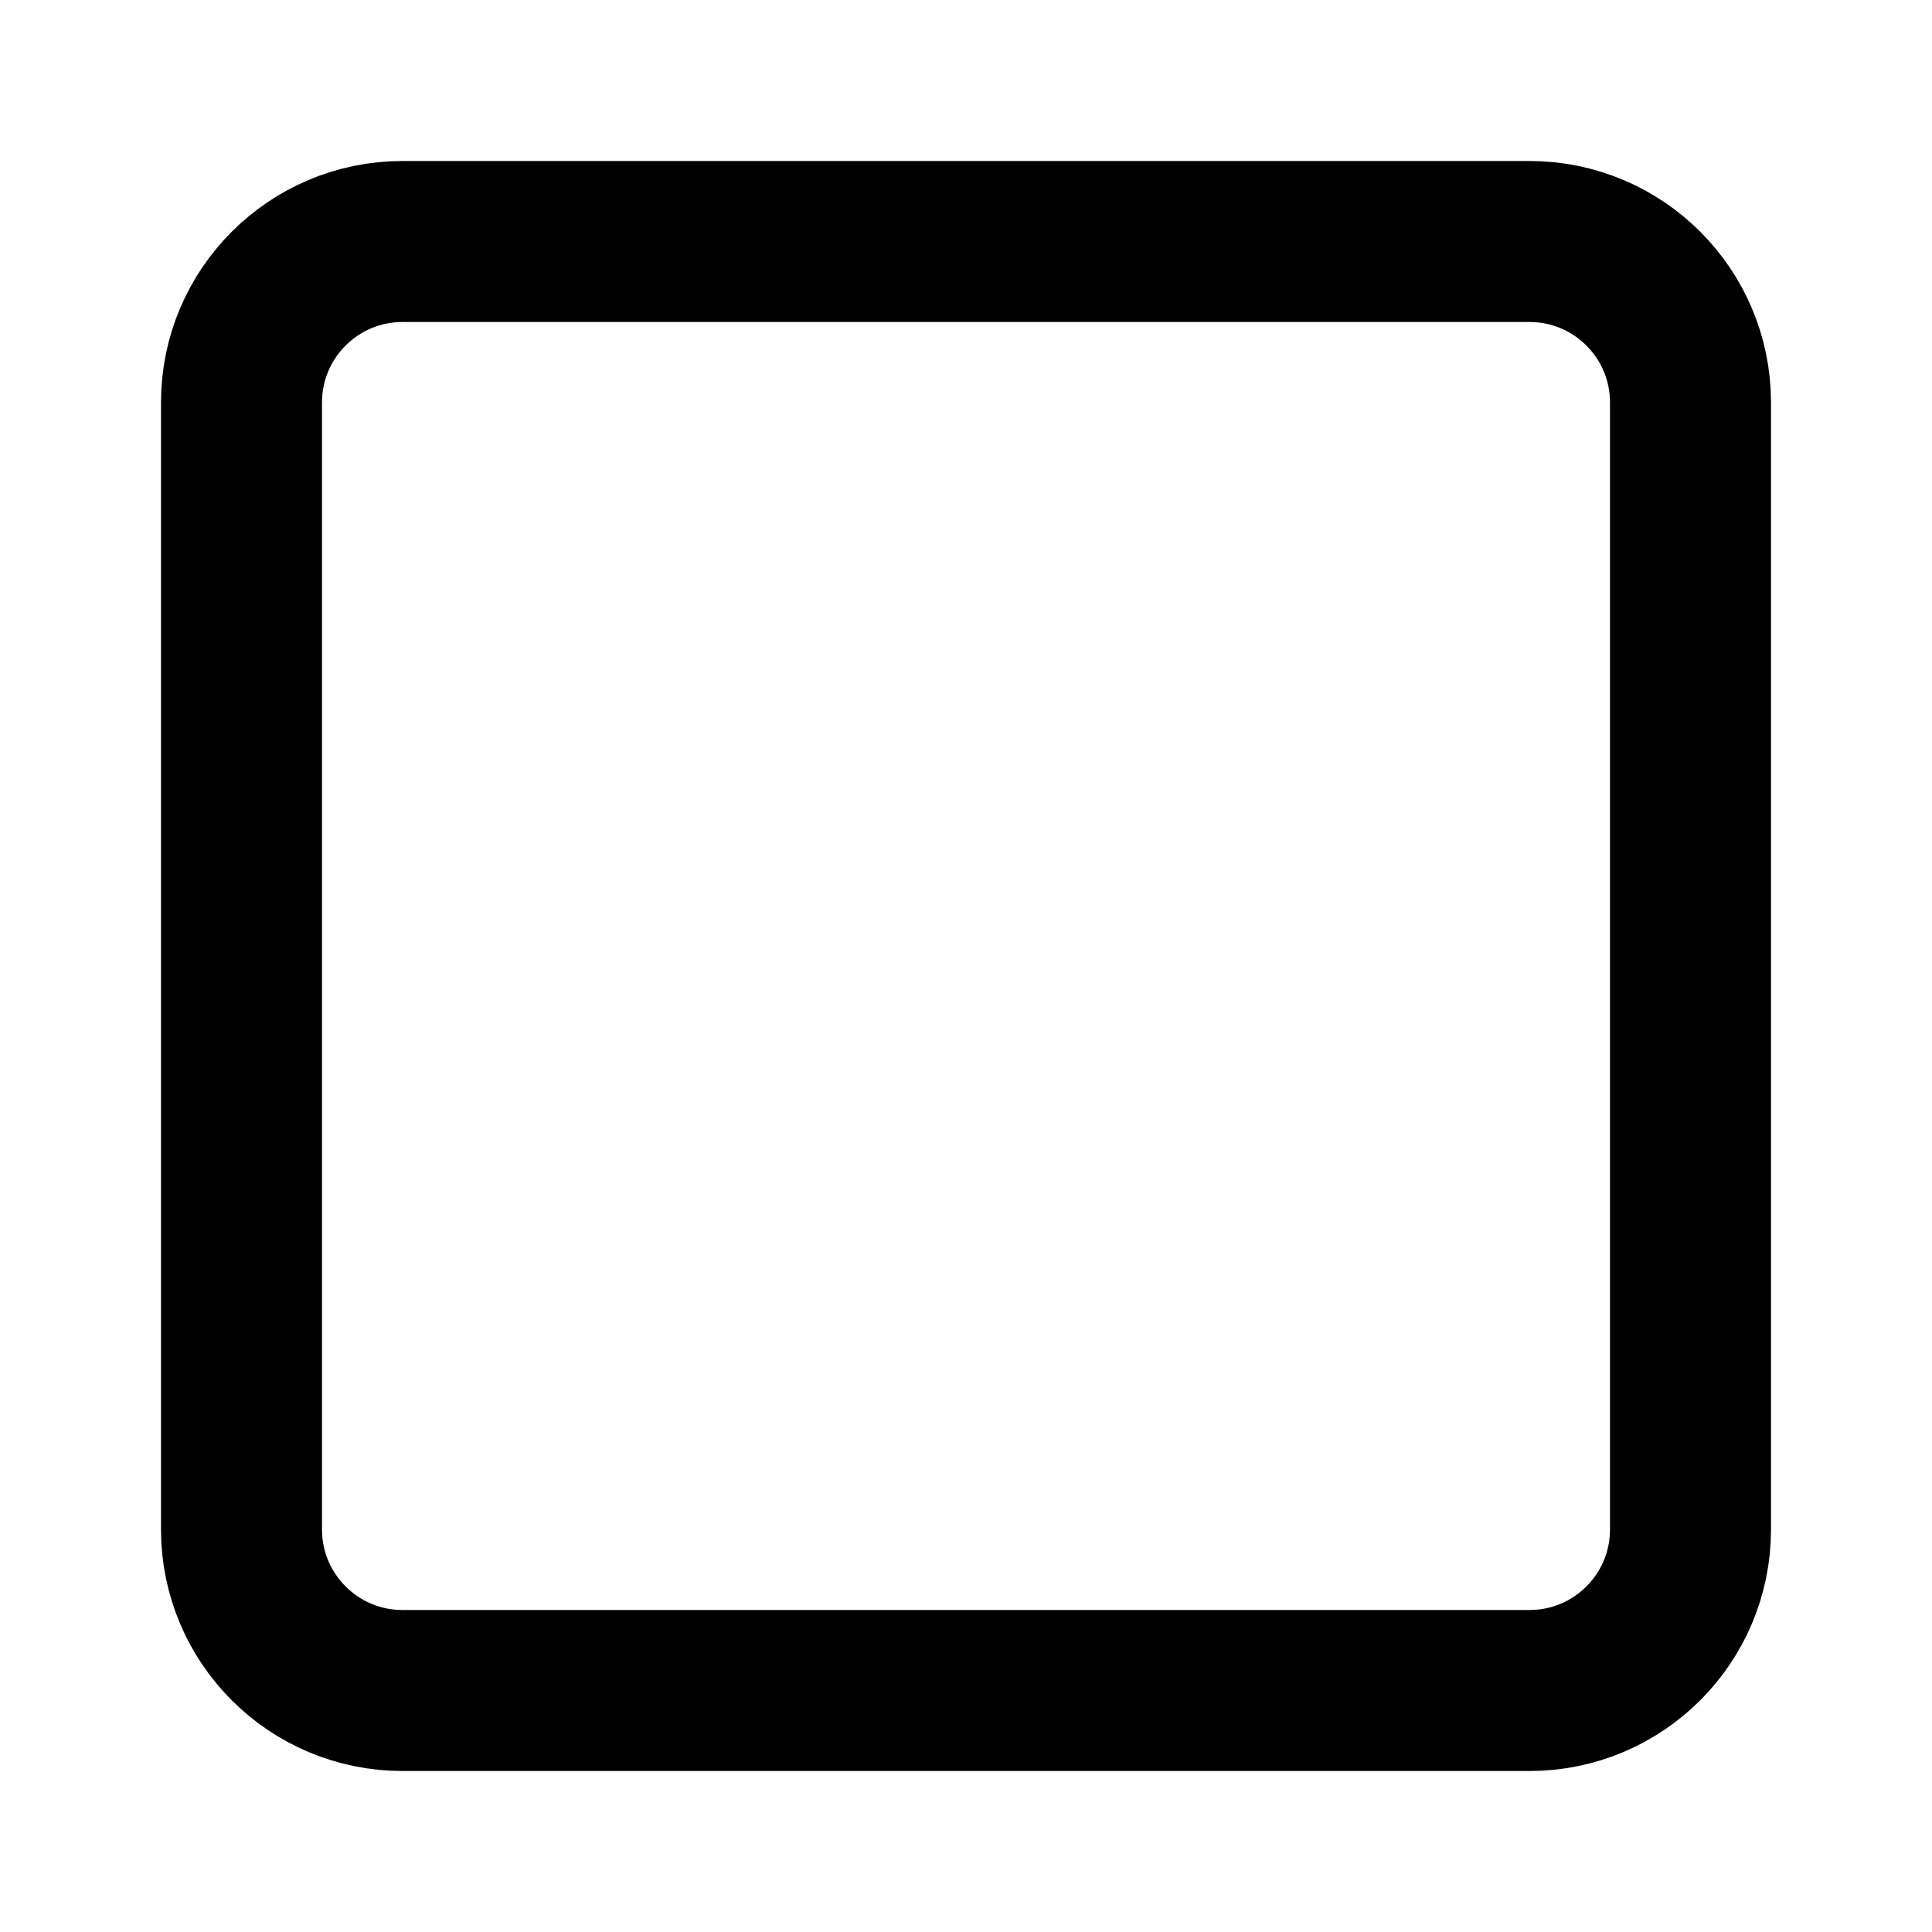
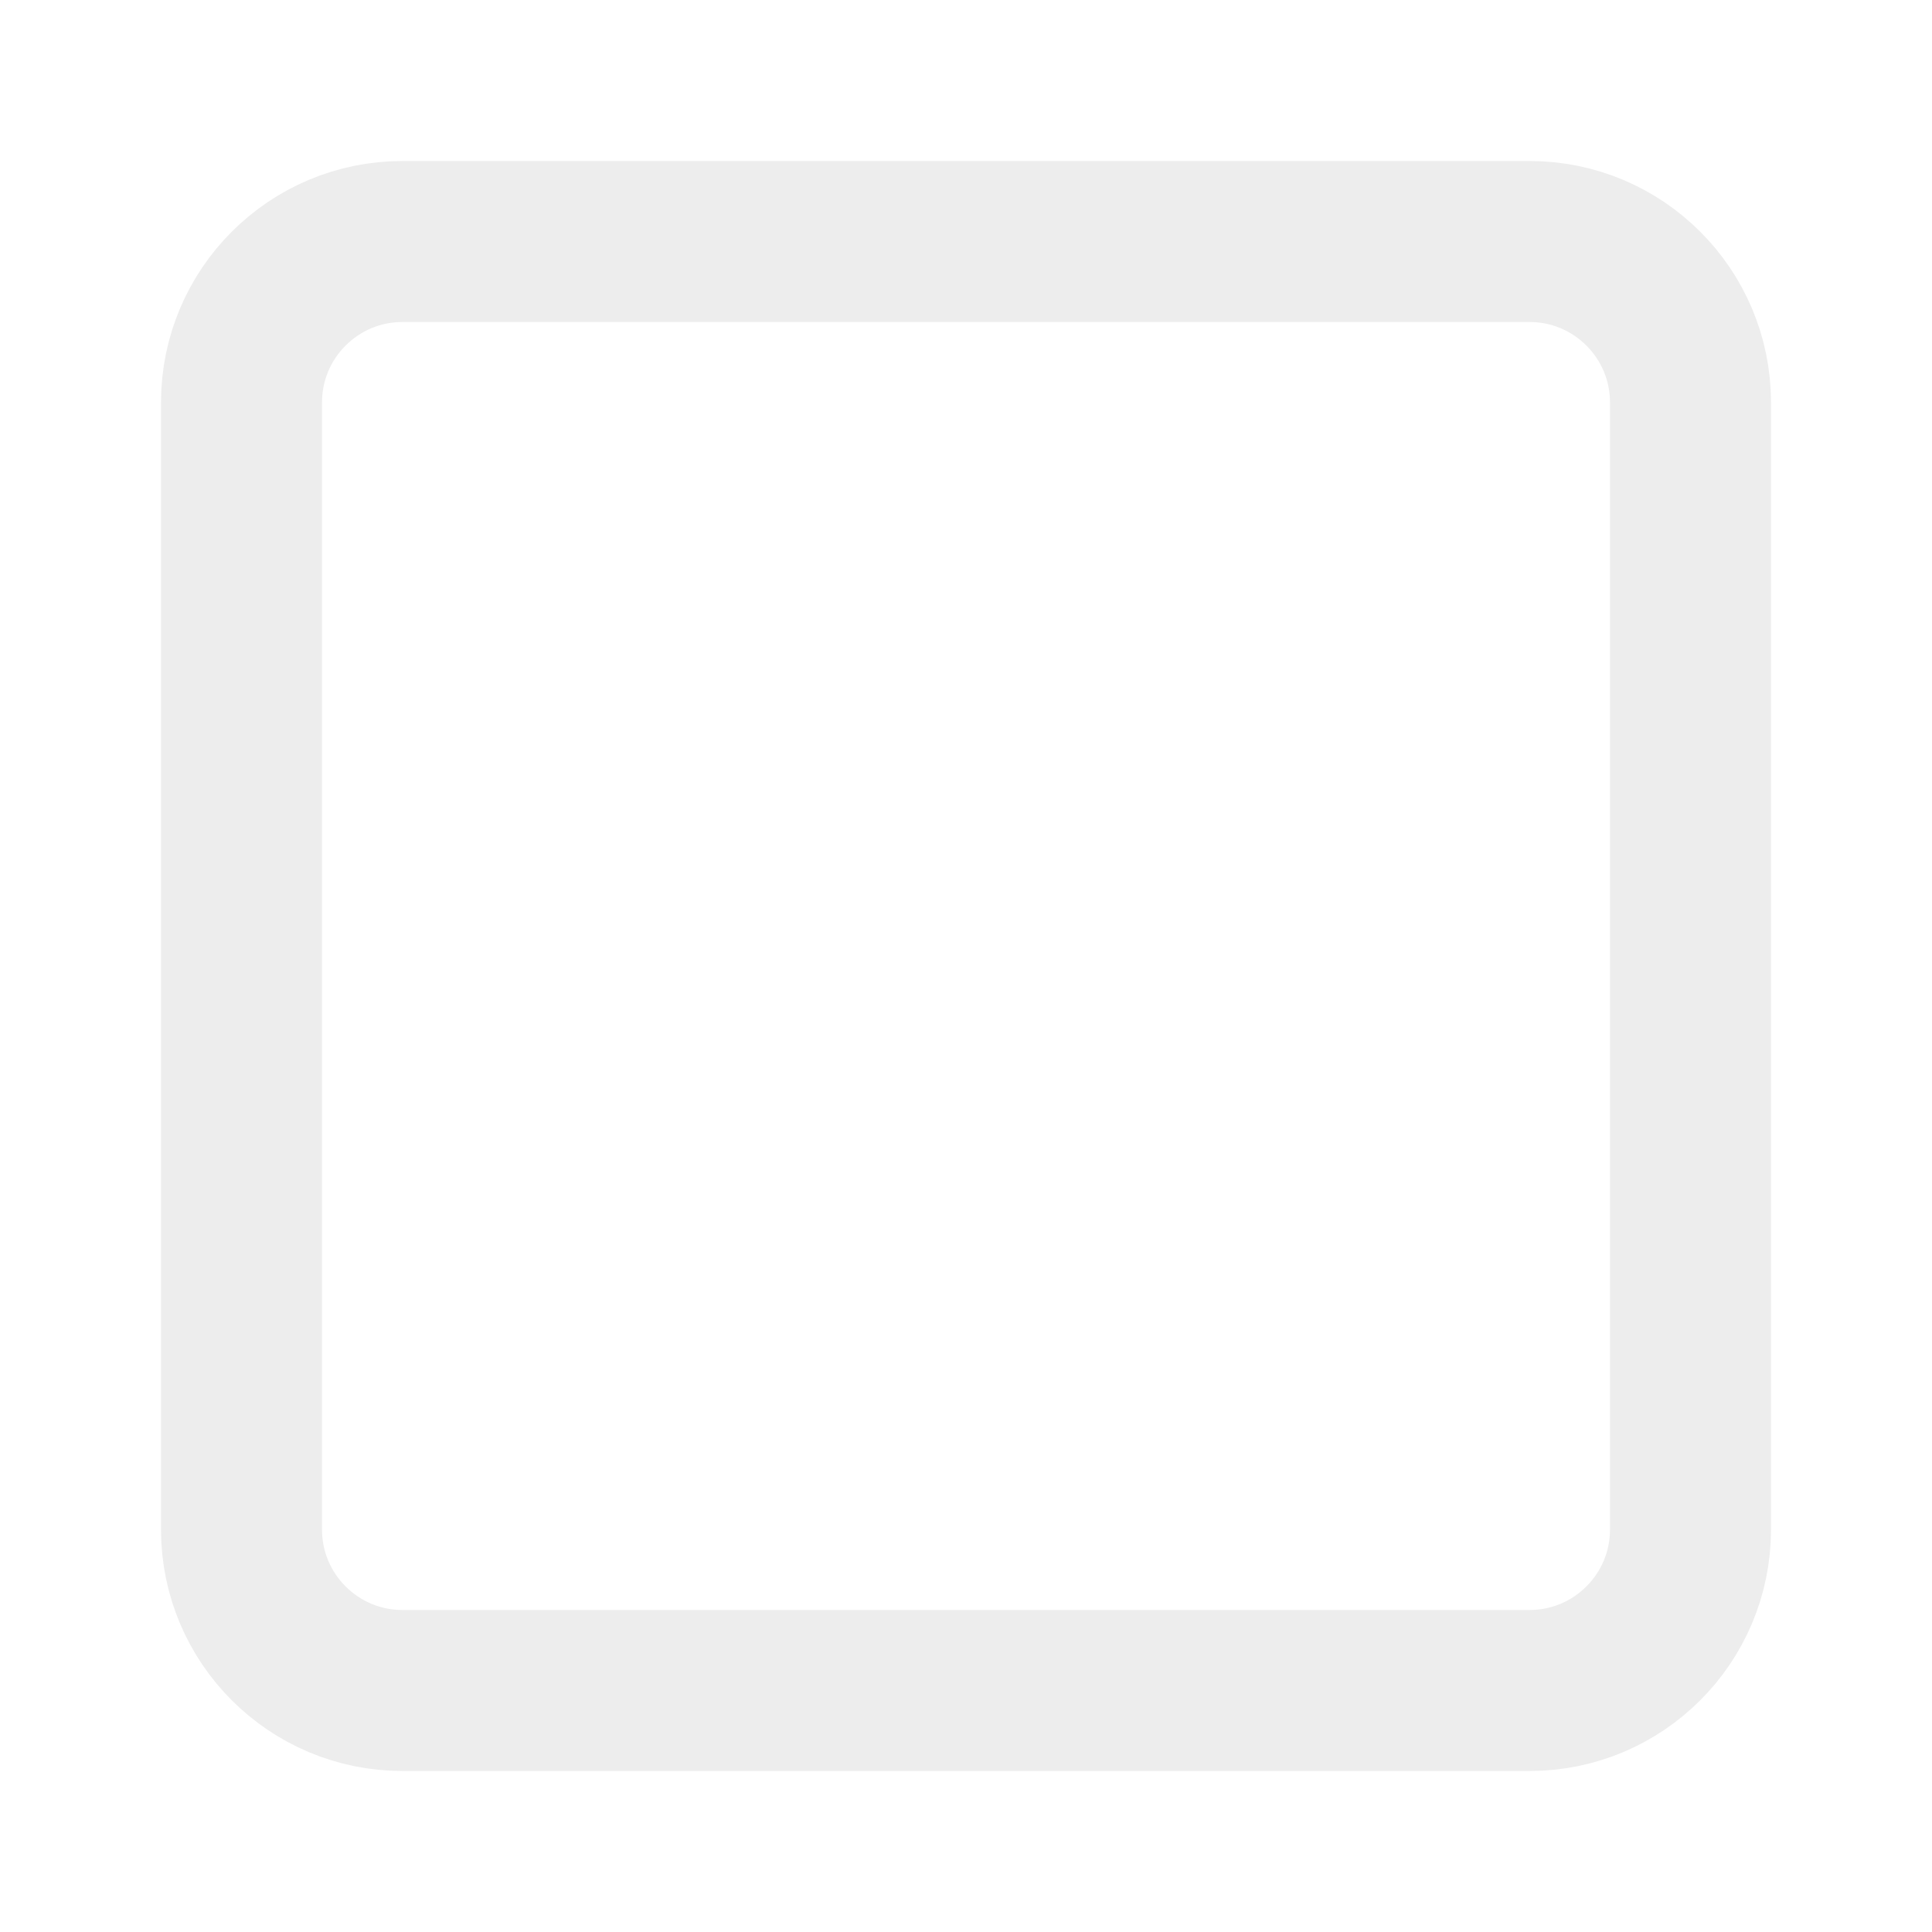
- <svg xmlns="http://www.w3.org/2000/svg" class="lucide lucide-square" width="24" height="24" viewBox="0 0 24 24" fill="none" stroke="currentColor" stroke-width="2" stroke-linecap="round" stroke-linejoin="round">
+ <svg xmlns="http://www.w3.org/2000/svg" class="lucide lucide-square" width="24" height="24" viewBox="0 0 24 24" fill="none" stroke="#EDEDED" stroke-width="2" stroke-linecap="round" stroke-linejoin="round">
  <rect width="18" height="18" x="3" y="3" rx="2" />
</svg>
